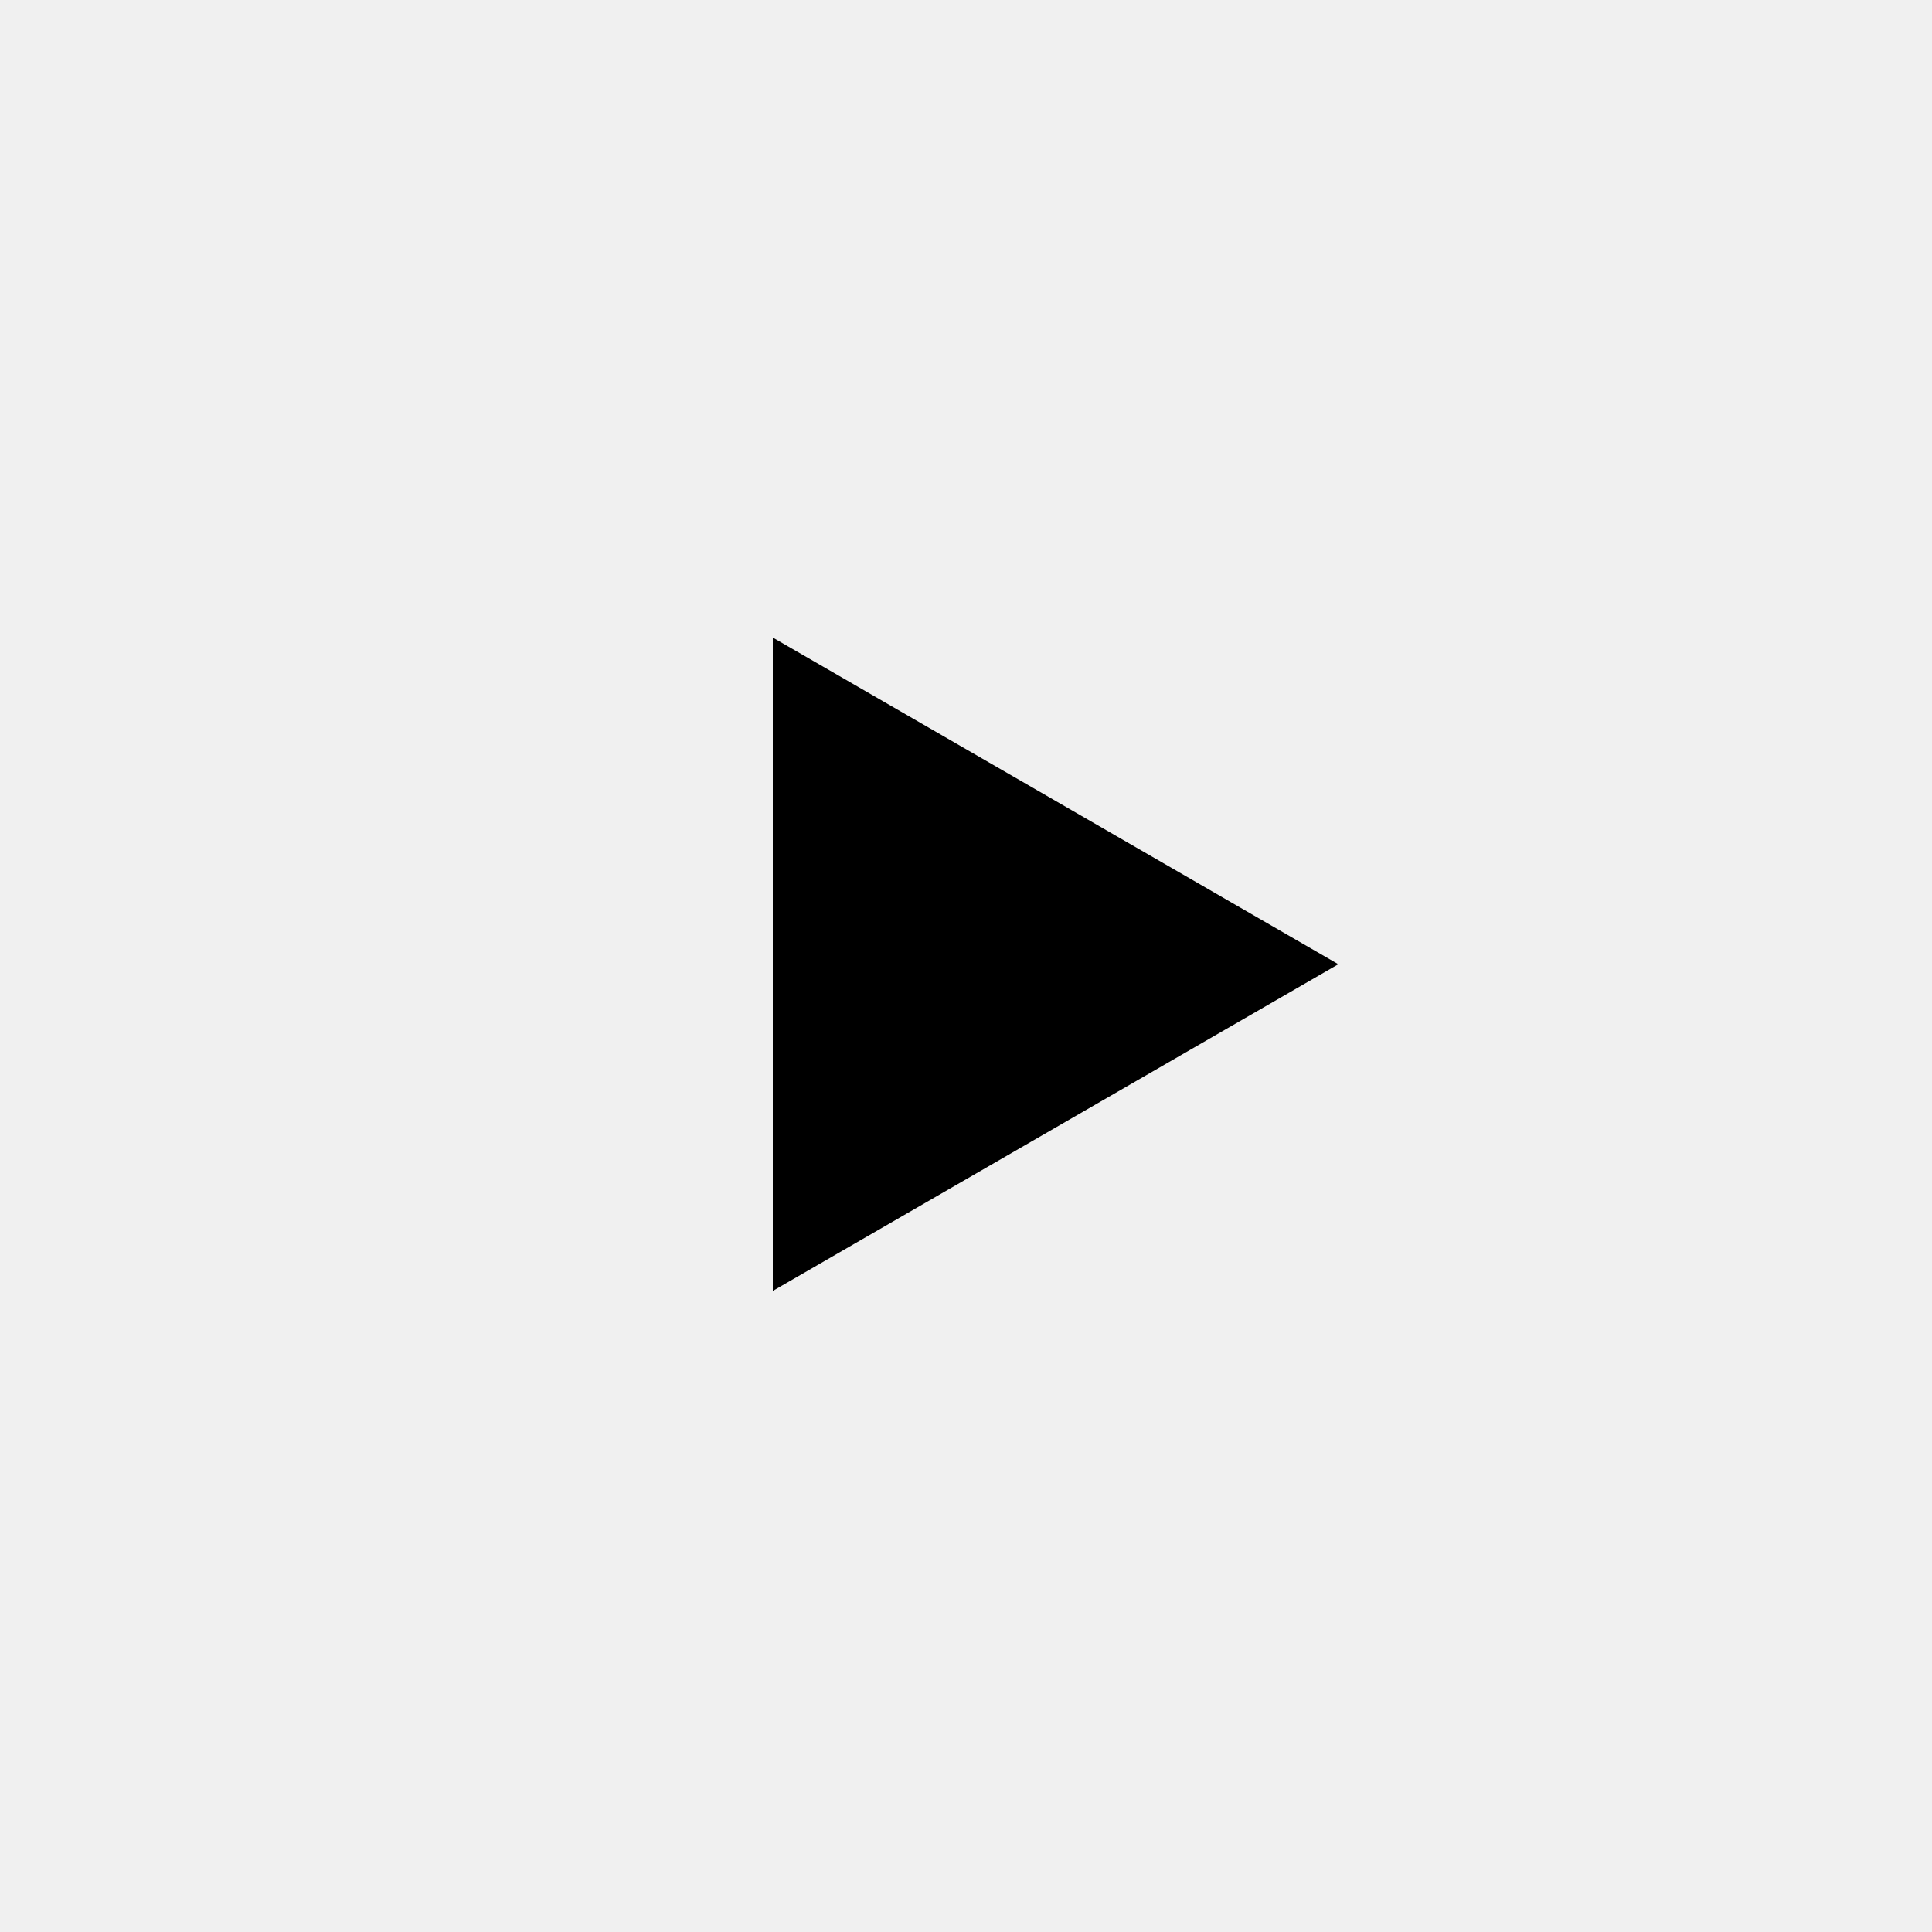
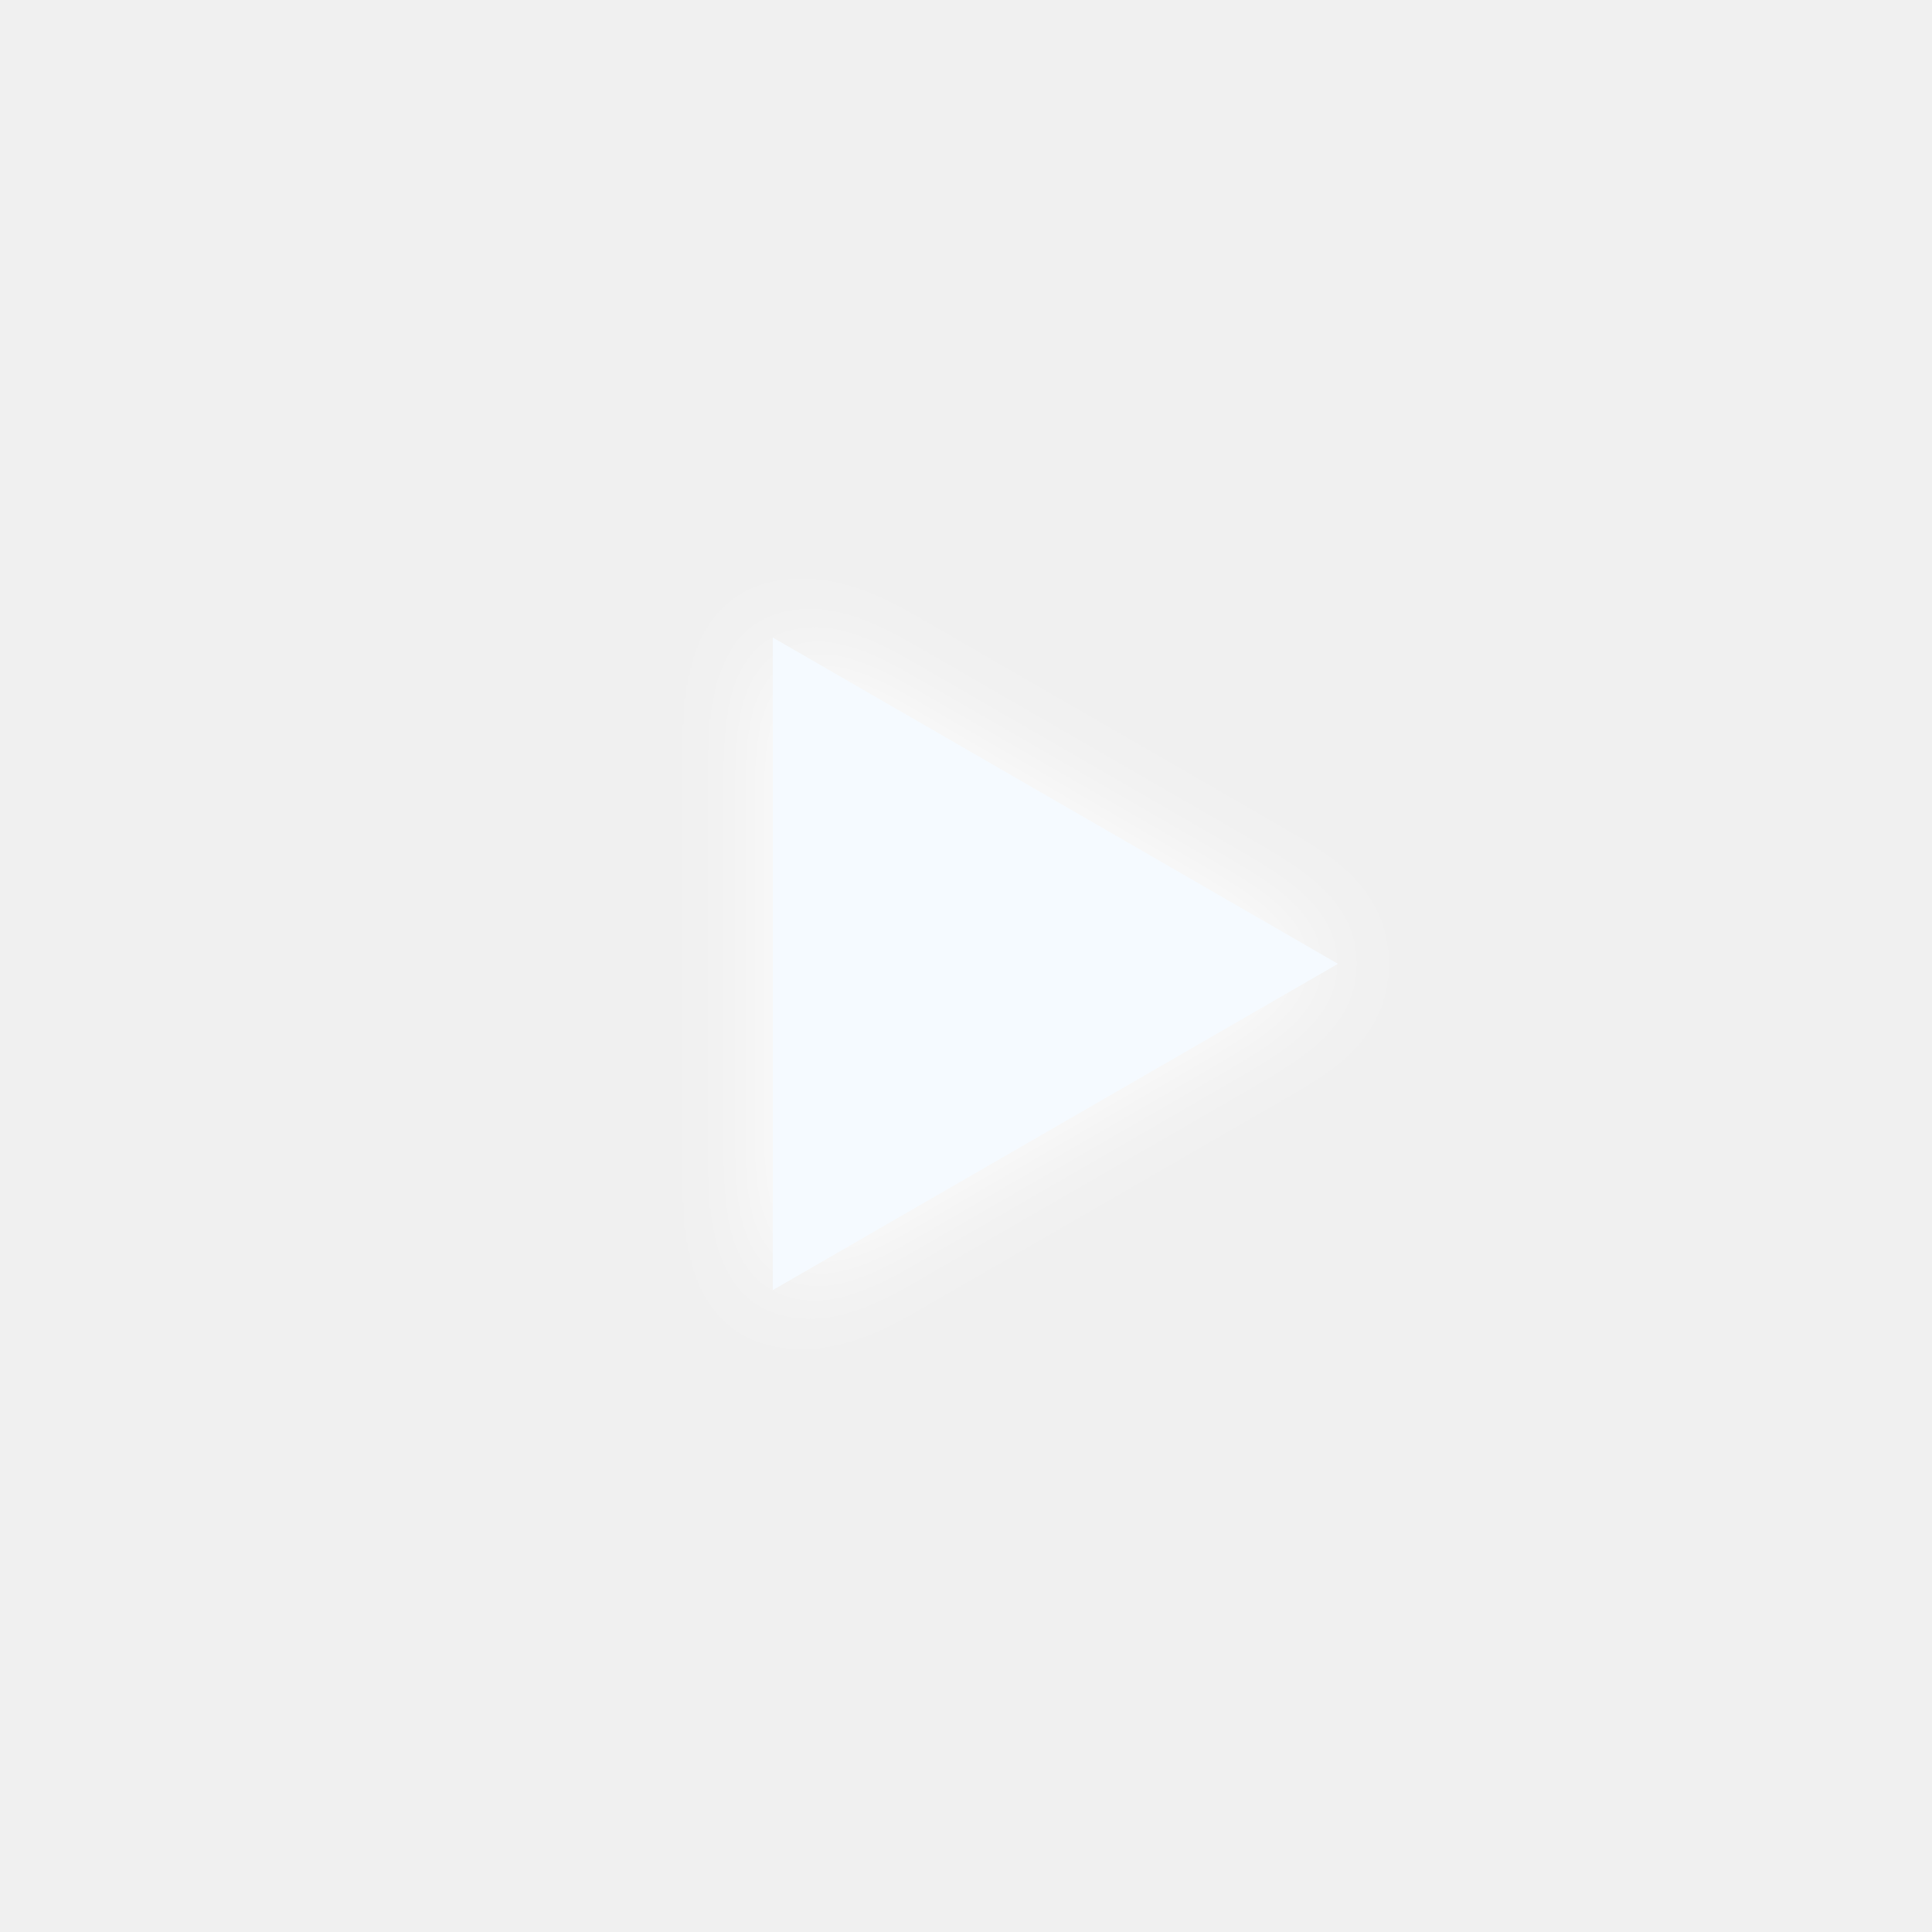
- <svg xmlns="http://www.w3.org/2000/svg" version="1.1" id="Layer_1" x="0px" y="0px" viewBox="0 0 110 110" style="enable-background:new 0 0 110 110;" xml:space="preserve">
-   <style type="text/css">
- 	.st0{fill:#FFFFFF;}
- </style>
-   <g>
-     <path class="st0" d="M76.2,54.9L44,73.5V36.3L76.2,54.9z" />
+ <svg xmlns="http://www.w3.org/2000/svg" width="110" height="110" viewBox="0 0 110 110" fill="none">
+   <g filter="url(#filter0_f)">
+     <path d="M76.175 54.876L44 73.452L44 36.3L76.175 54.876Z" fill="white" />
  </g>
-   <path d="M76.2,54.9L44,73.5V36.3L76.2,54.9z" />
+   <path d="M76.175 54.876L44 73.452L44 36.3L76.175 54.876Z" fill="#F5FAFF" />
+   <defs>
+     <filter id="filter0_f" x="38.001" y="30.3" width="44.175" height="49.153" filterUnits="userSpaceOnUse" color-interpolation-filters="sRGB">
+       <feFlood flood-opacity="0" result="BackgroundImageFix" />
+       <feBlend mode="normal" in="SourceGraphic" in2="BackgroundImageFix" result="shape" />
+       <feGaussianBlur stdDeviation="3" result="effect1_foregroundBlur" />
+     </filter>
+   </defs>
</svg>
